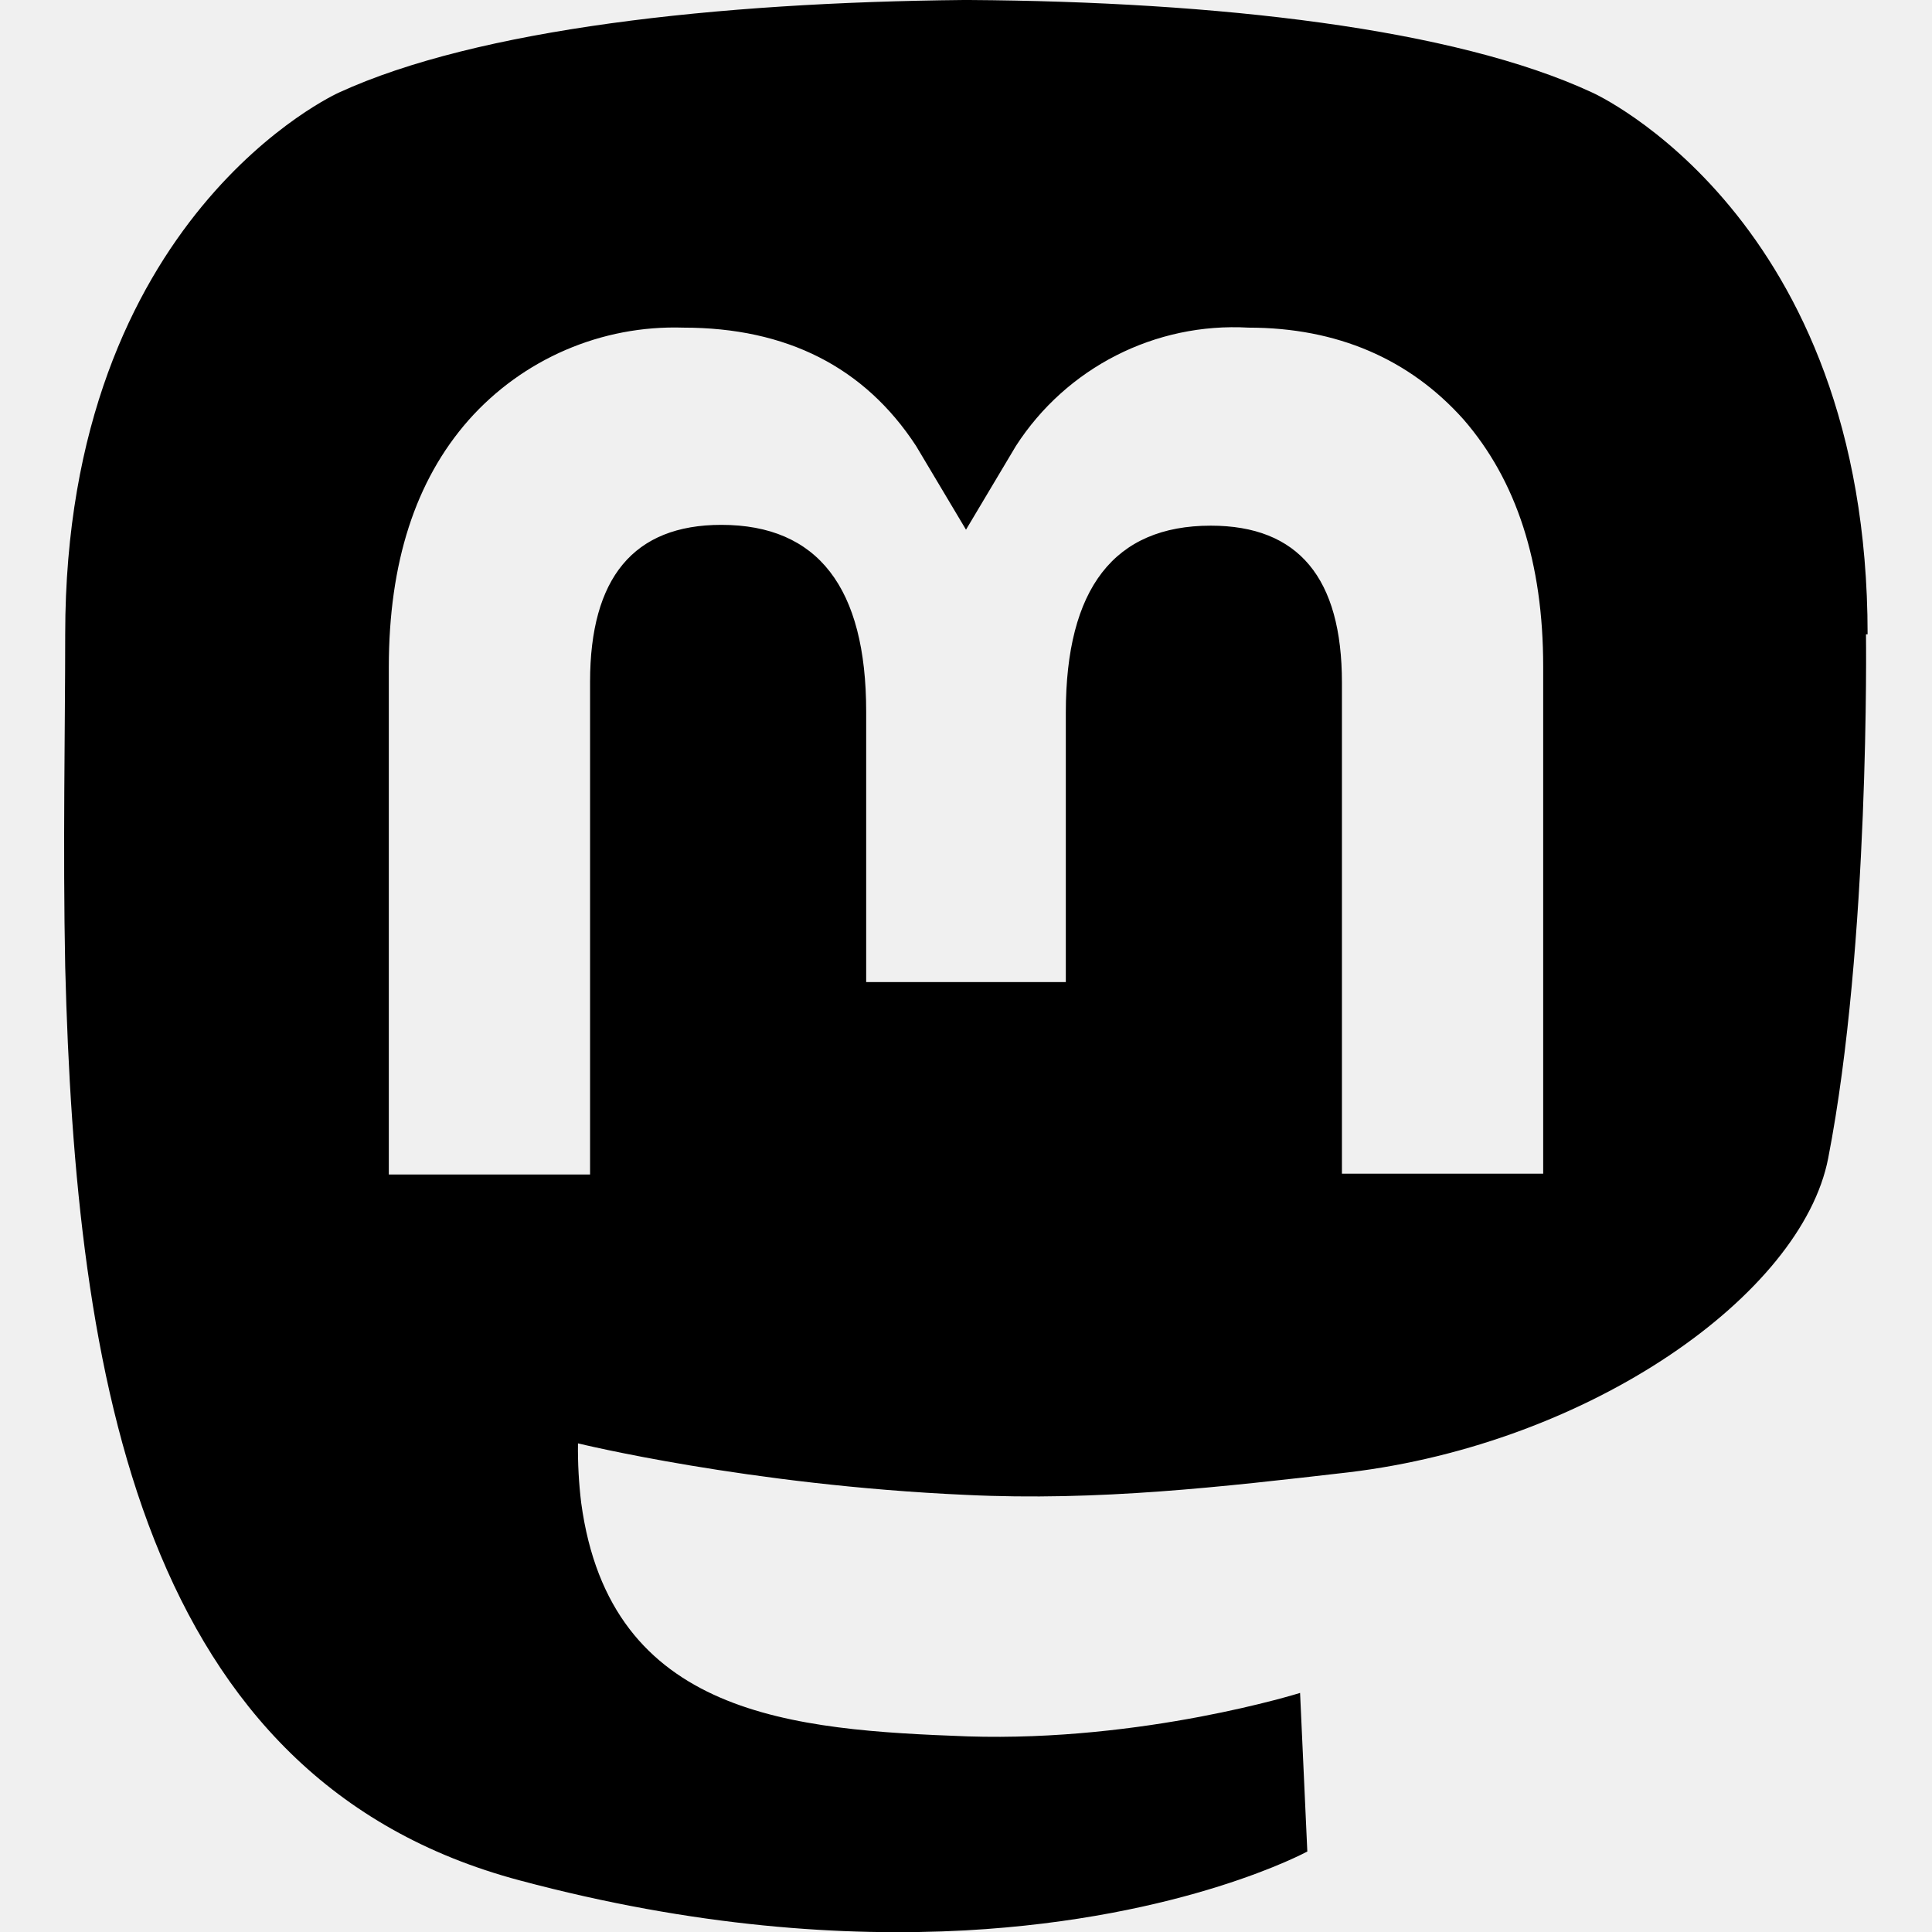
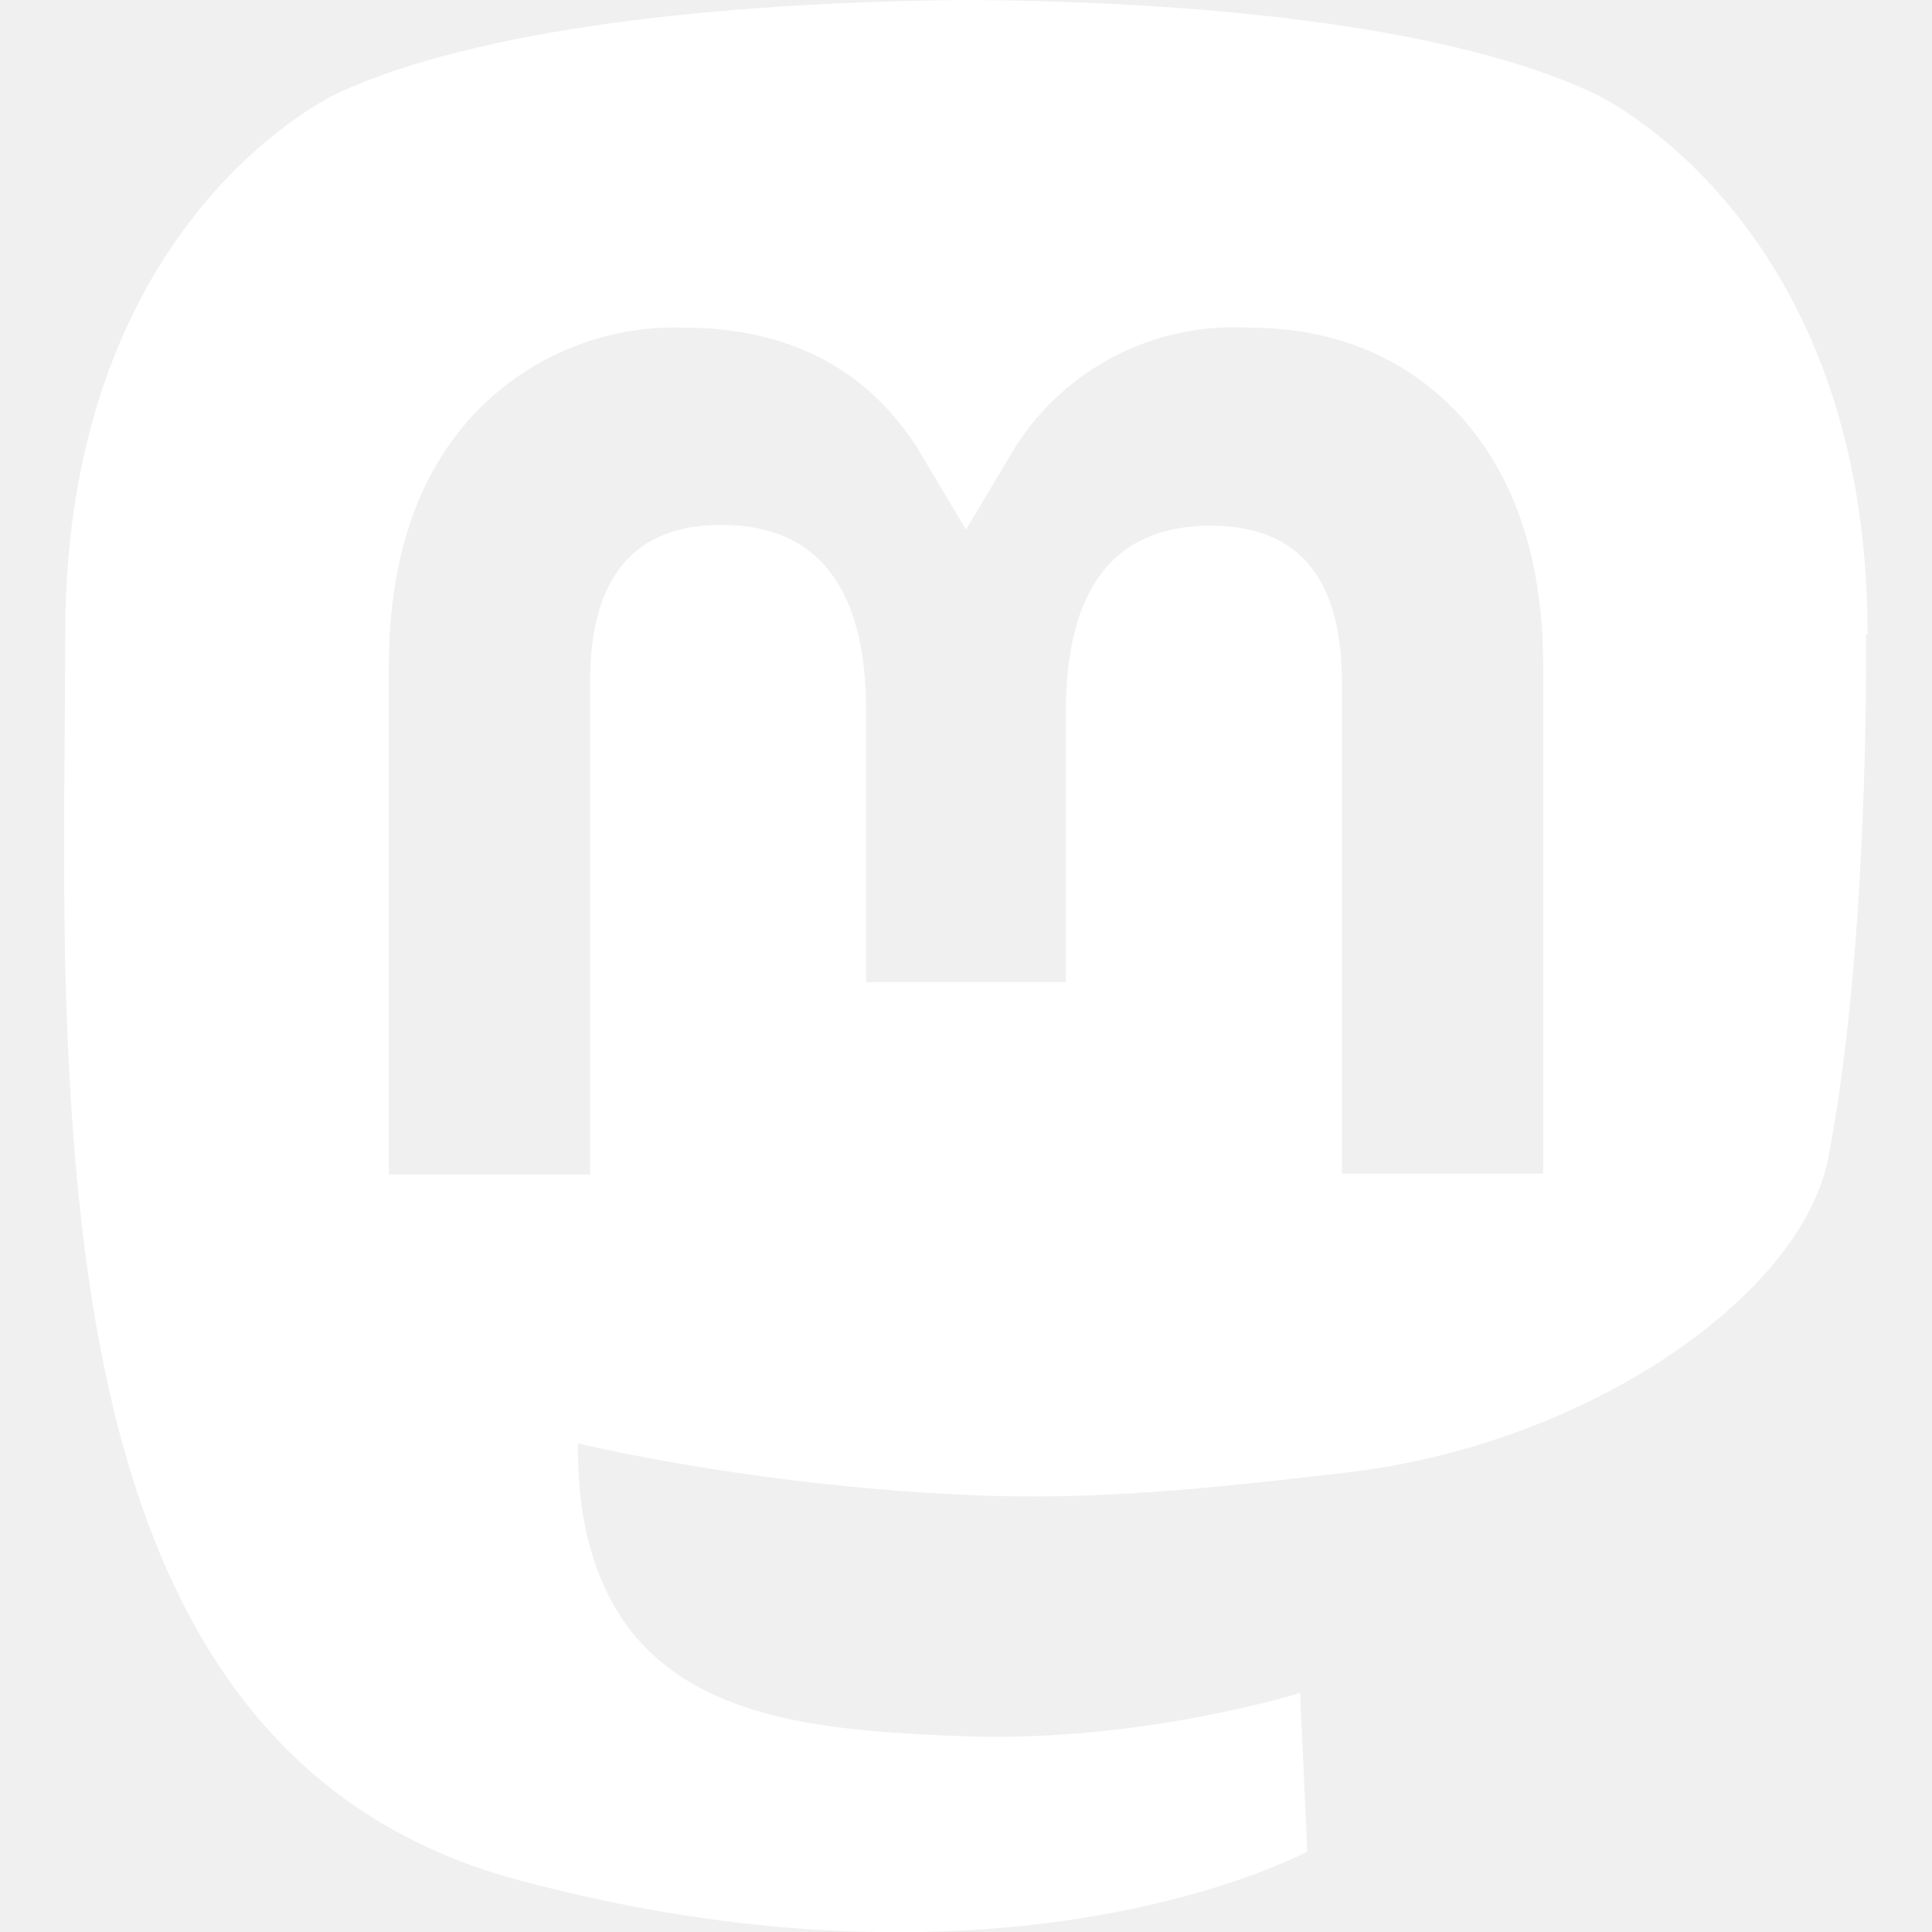
<svg xmlns="http://www.w3.org/2000/svg" viewBox="0 0 24 24">
-   <path d="M23.2 7.88c0-5.2-3.42-6.73-3.42-6.73C18.06.35 15.11.02 12.04 0h-.07C8.9.03 5.93.36 4.21 1.15c0 0-3.4 1.52-3.4 6.73 0 1.2-.03 2.62 0 4.13.13 5.1.94 10.1 5.65 11.35 2.17.58 4.03.7 5.53.62 2.73-.15 4.25-.98 4.25-.98l-.09-1.97s-1.94.61-4.13.54c-2.16-.08-4.44-.24-4.8-2.9a5.5 5.5 0 0 1-.04-.74s2.12.52 4.82.64c1.64.08 3.19-.1 4.75-.28 3.01-.36 5.63-2.21 5.96-3.9.52-2.67.47-6.51.47-6.51zm-4.03 6.7h-2.5v-6.1c0-1.3-.54-1.95-1.63-1.95-1.2 0-1.8.78-1.8 2.32v3.35h-2.48V8.84c0-1.54-.6-2.32-1.8-2.32-1.09 0-1.63.66-1.63 1.95v6.12h-2.5v-6.3c0-1.3.33-2.32.99-3.07a3.42 3.42 0 0 1 2.67-1.15c1.28 0 2.25.49 2.89 1.47L12 6.58l.62-1.04a3.22 3.22 0 0 1 2.89-1.47c1.1 0 2 .39 2.67 1.14.66.76.99 1.78.99 3.07v6.3z" />
+   <path fill="#fff" d="M23.2 7.88c0-5.2-3.42-6.73-3.42-6.73C18.06.35 15.11.02 12.04 0h-.07C8.9.03 5.93.36 4.21 1.15c0 0-3.4 1.52-3.4 6.73 0 1.2-.03 2.62 0 4.13.13 5.1.94 10.1 5.65 11.35 2.17.58 4.03.7 5.53.62 2.73-.15 4.25-.98 4.25-.98l-.09-1.97s-1.94.61-4.13.54c-2.16-.08-4.44-.24-4.8-2.9a5.5 5.5 0 0 1-.04-.74s2.12.52 4.82.64c1.64.08 3.19-.1 4.75-.28 3.01-.36 5.63-2.21 5.96-3.9.52-2.67.47-6.51.47-6.51zm-4.03 6.7h-2.5v-6.1c0-1.3-.54-1.95-1.63-1.95-1.2 0-1.8.78-1.8 2.32v3.35h-2.48V8.84c0-1.54-.6-2.32-1.8-2.32-1.09 0-1.63.66-1.63 1.95v6.12h-2.5v-6.3c0-1.3.33-2.32.99-3.07a3.42 3.42 0 0 1 2.67-1.15c1.28 0 2.25.49 2.89 1.47L12 6.58l.62-1.04a3.22 3.22 0 0 1 2.89-1.47c1.1 0 2 .39 2.67 1.14.66.76.99 1.78.99 3.07v6.3z" />
</svg>
